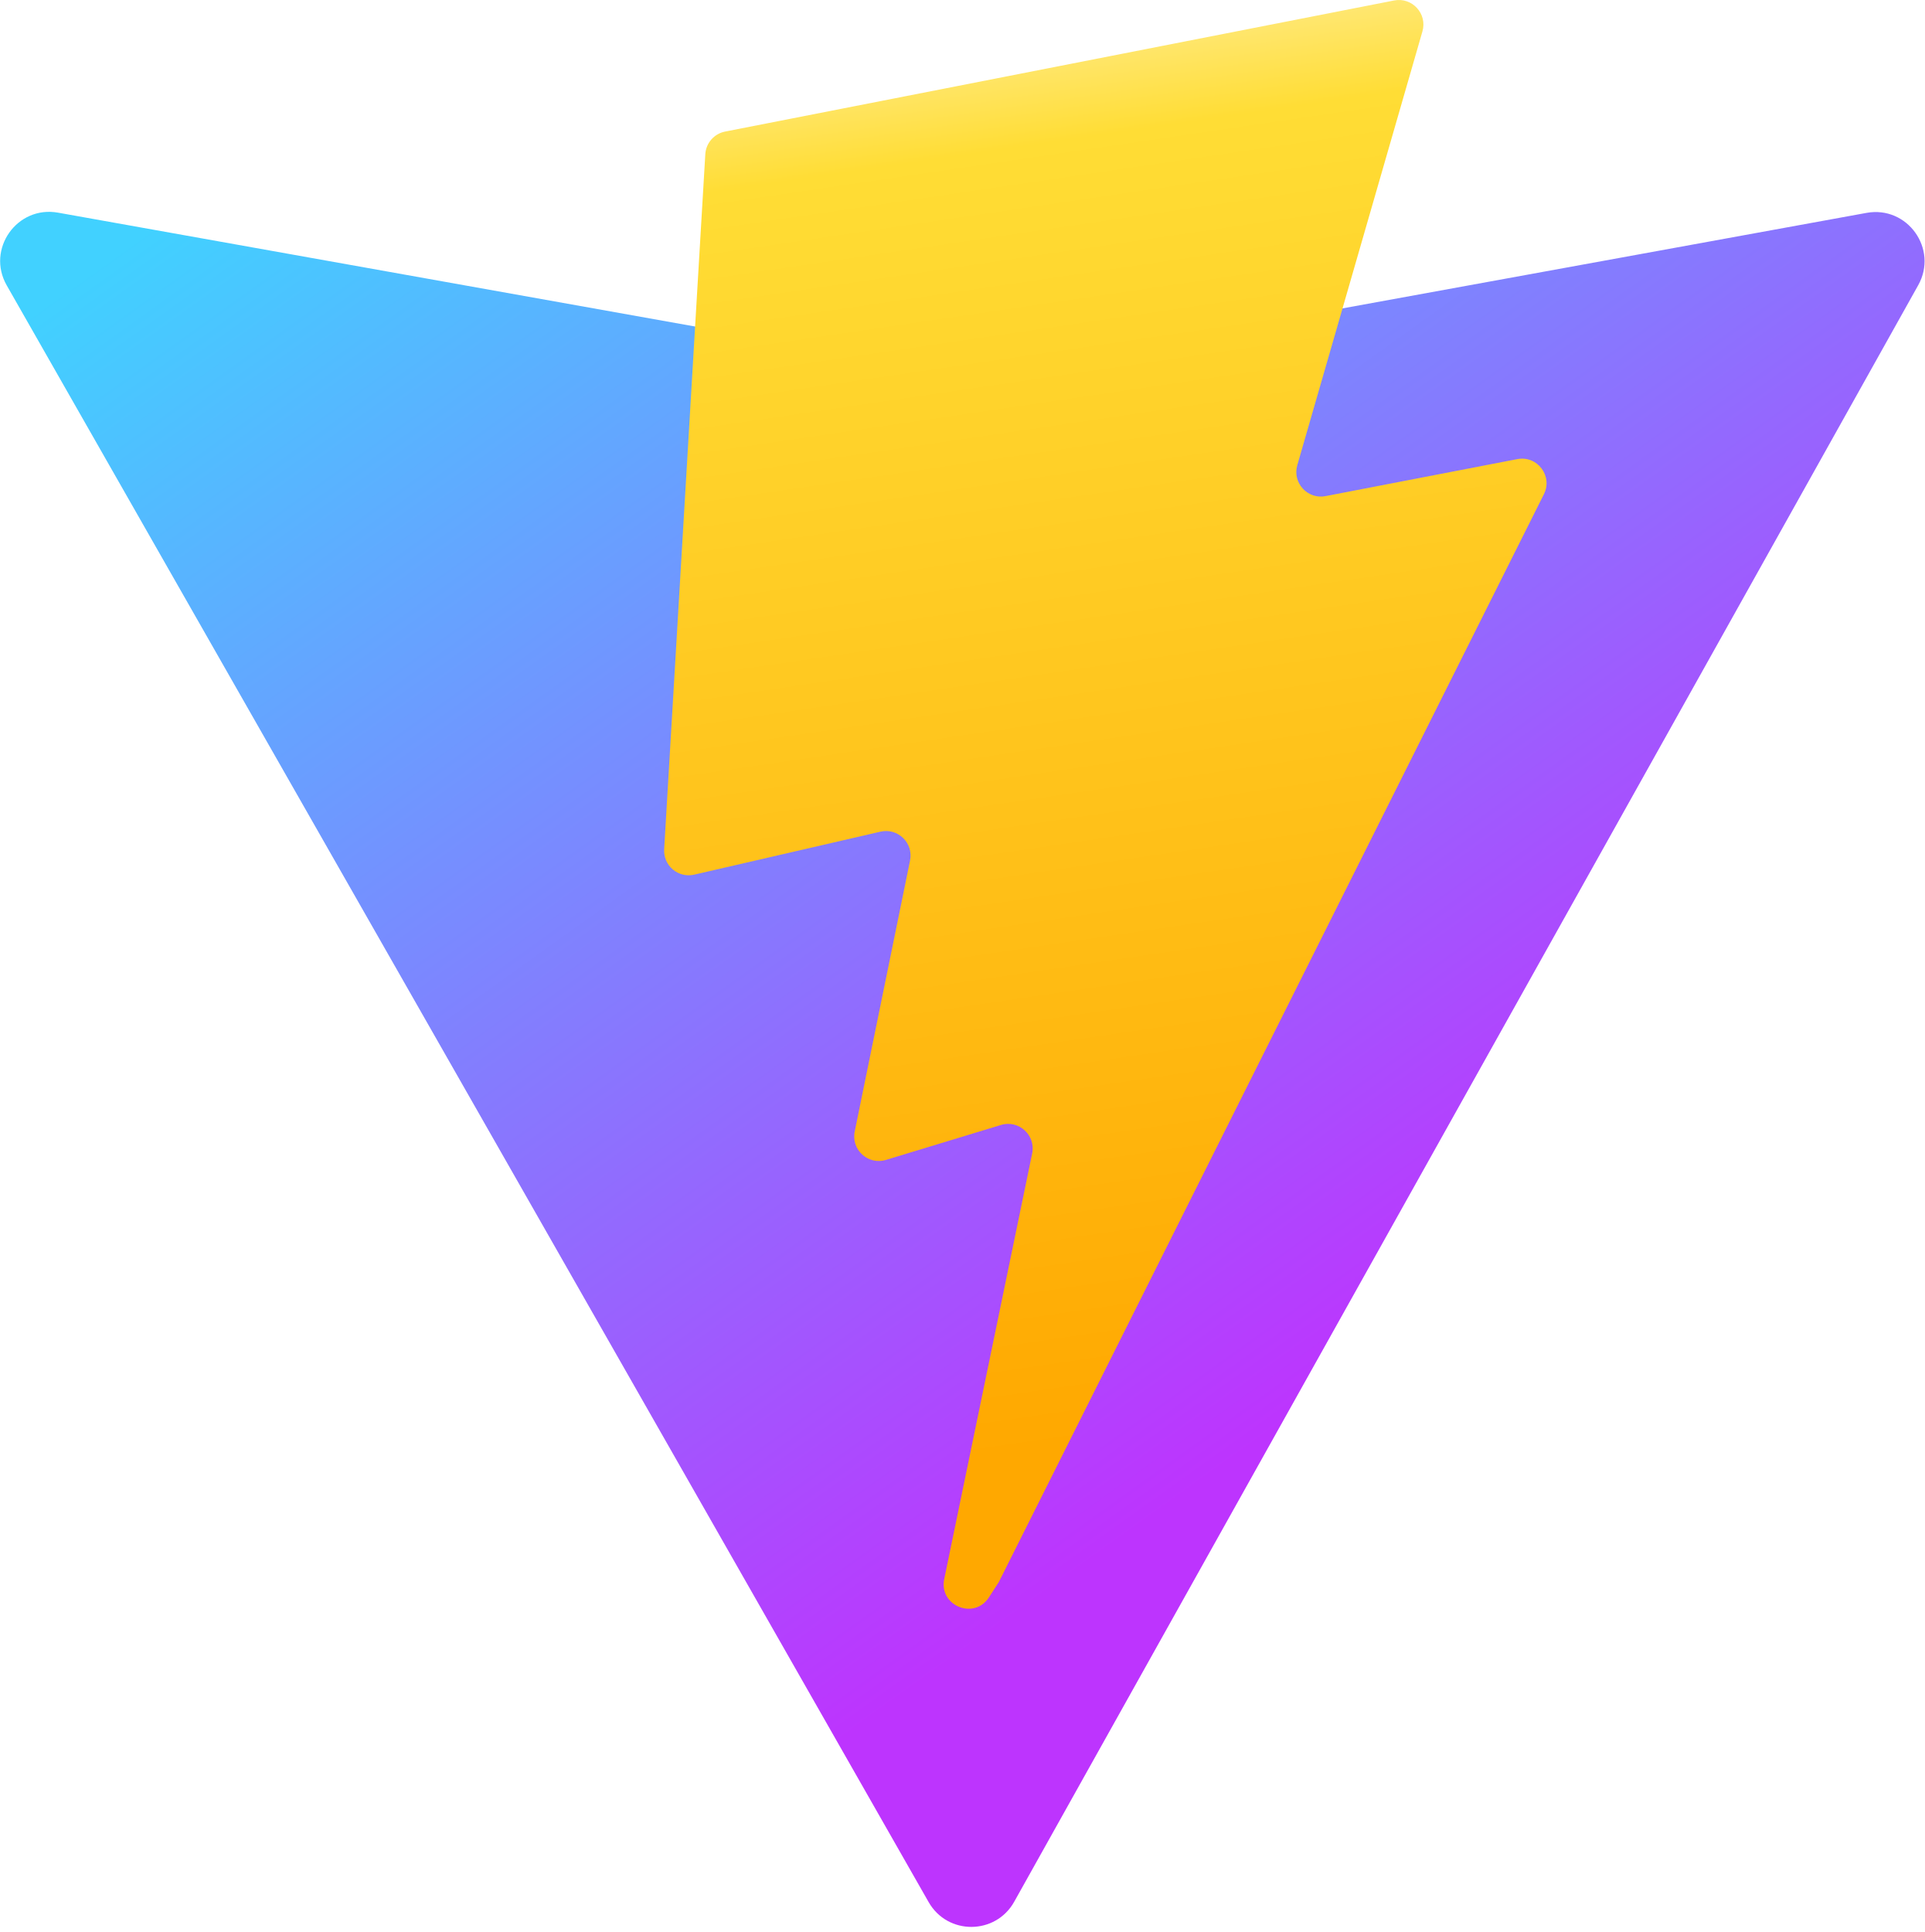
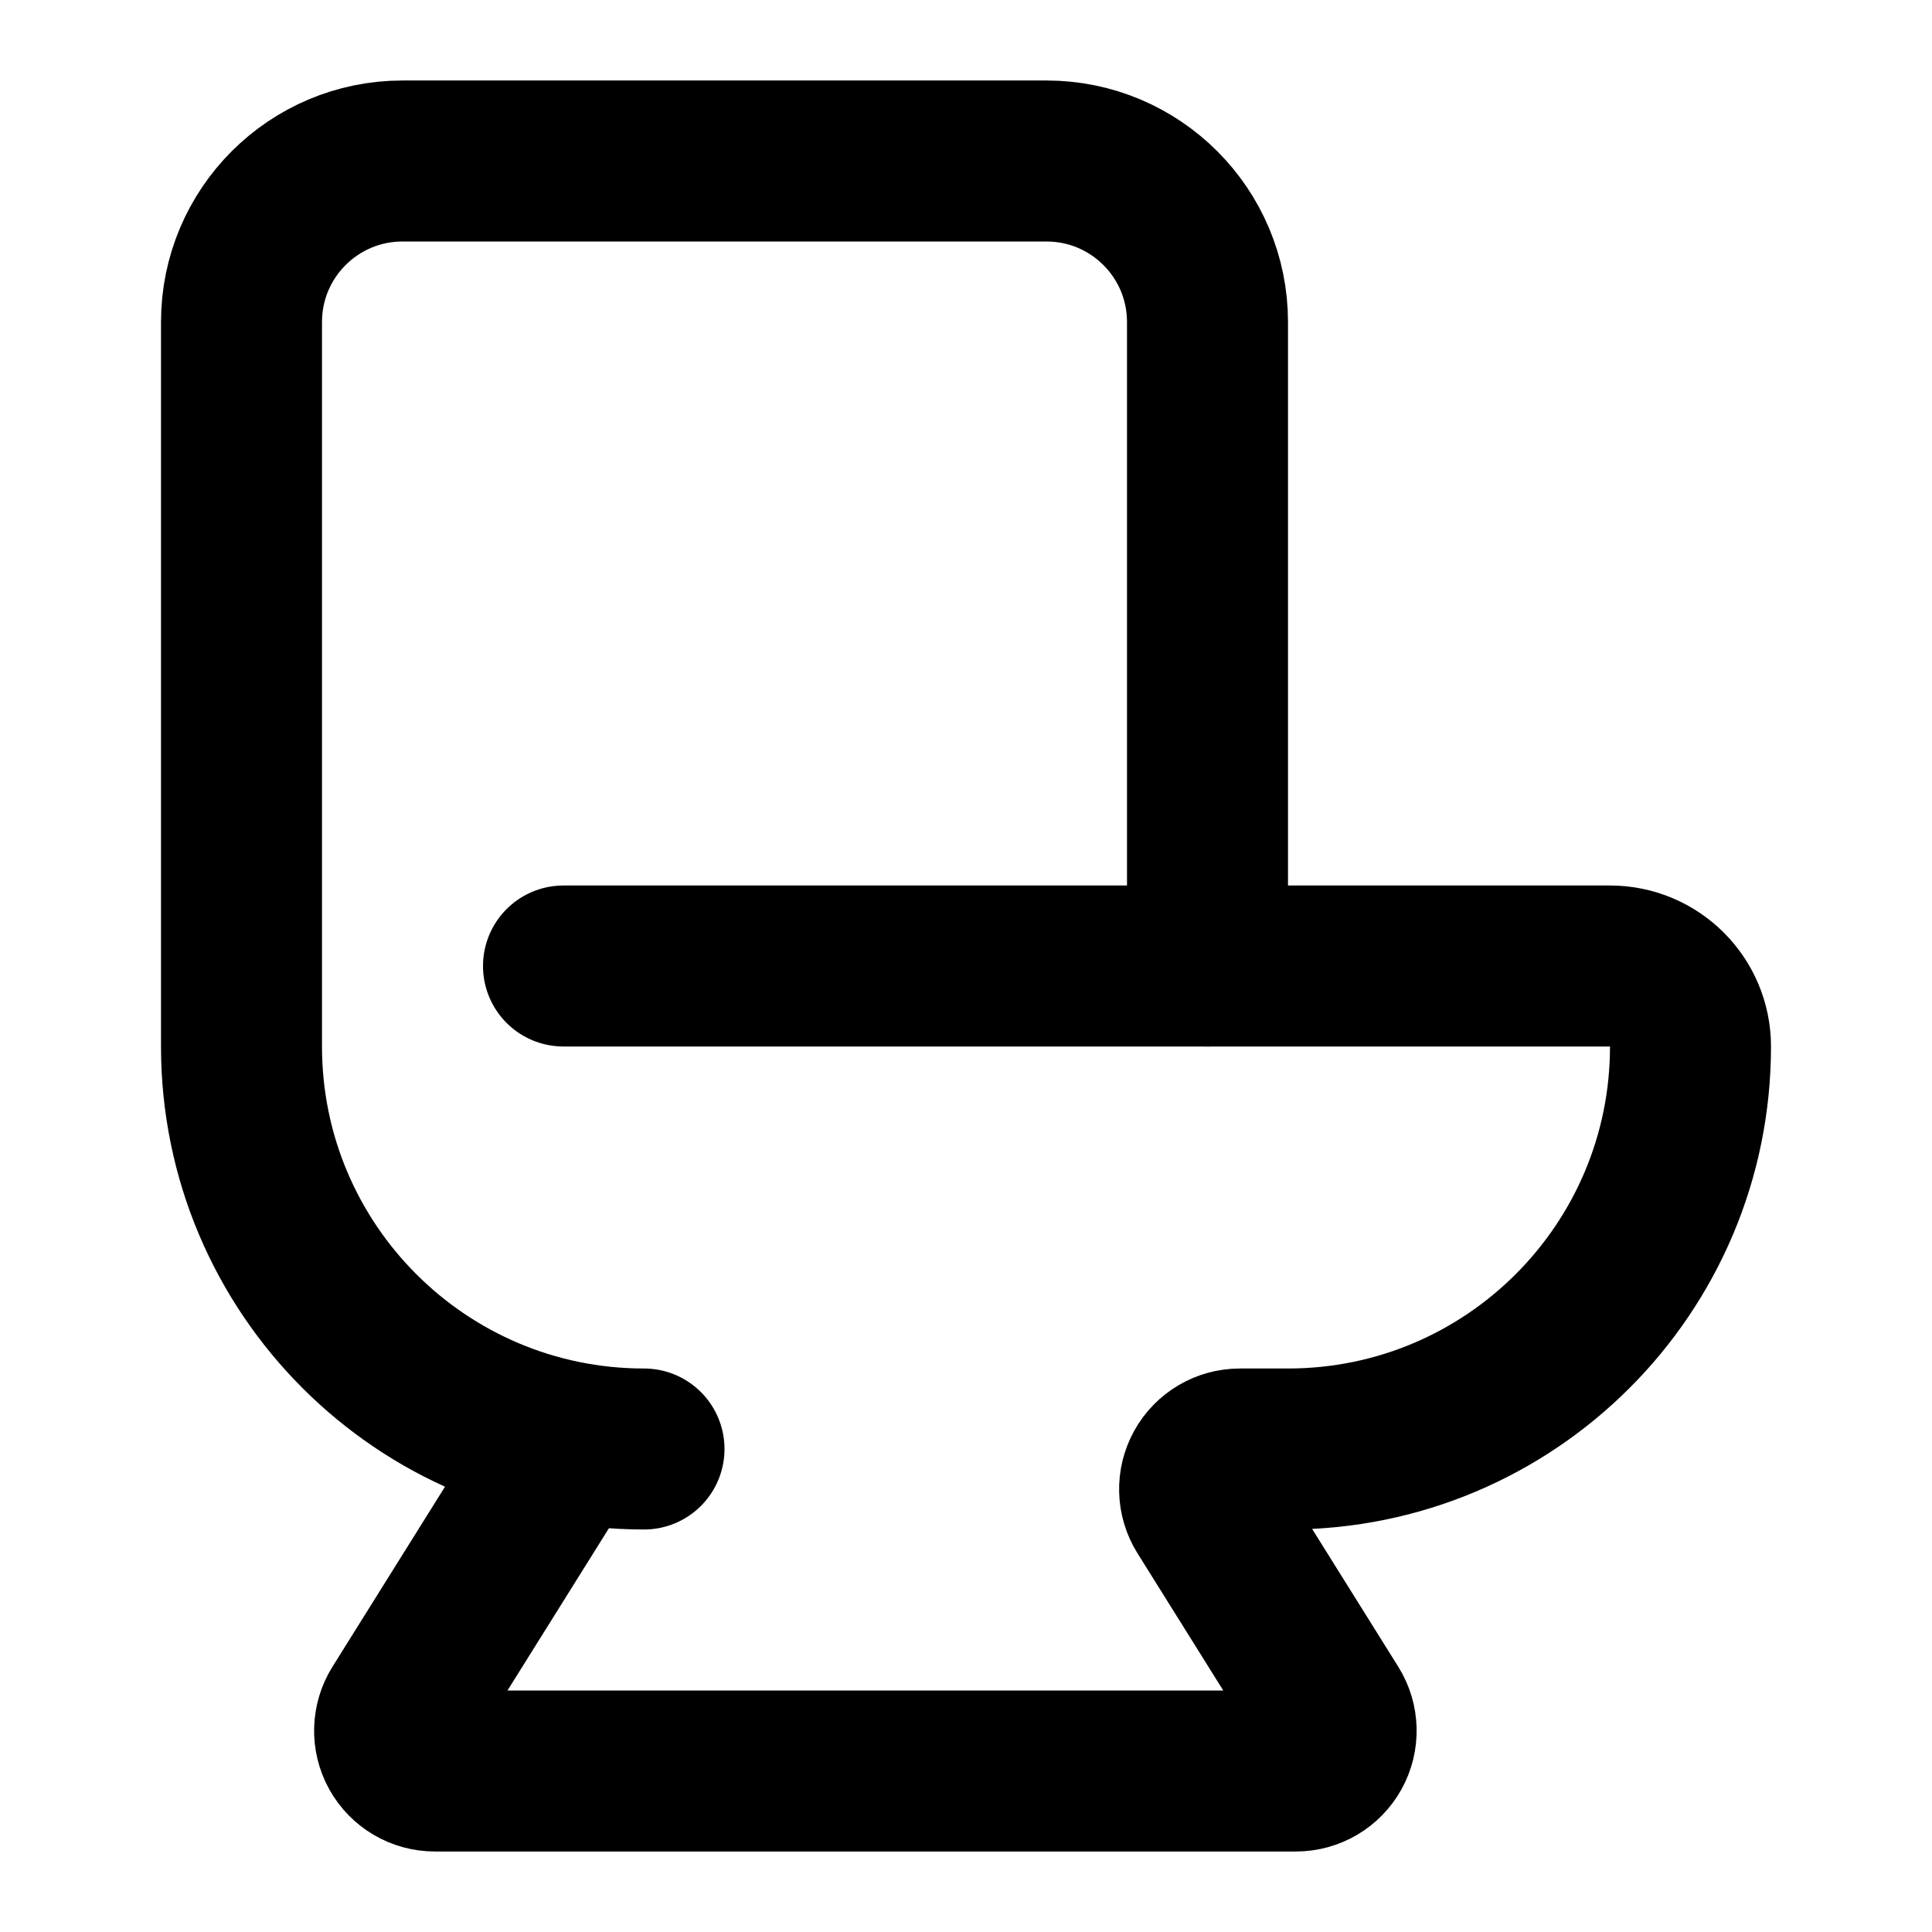
- <svg xmlns="http://www.w3.org/2000/svg" aria-hidden="true" role="img" class="iconify iconify--logos" width="31.88" height="32" preserveAspectRatio="xMidYMid meet" viewBox="0 0 256 257">
-   <defs>
-     <linearGradient id="IconifyId1813088fe1fbc01fb466" x1="-.828%" x2="57.636%" y1="7.652%" y2="78.411%">
-       <stop offset="0%" stop-color="#41D1FF" />
-       <stop offset="100%" stop-color="#BD34FE" />
-     </linearGradient>
-     <linearGradient id="IconifyId1813088fe1fbc01fb467" x1="43.376%" x2="50.316%" y1="2.242%" y2="89.03%">
-       <stop offset="0%" stop-color="#FFEA83" />
-       <stop offset="8.333%" stop-color="#FFDD35" />
-       <stop offset="100%" stop-color="#FFA800" />
-     </linearGradient>
-   </defs>
-   <path fill="url(#IconifyId1813088fe1fbc01fb466)" d="M255.153 37.938L134.897 252.976c-2.483 4.44-8.862 4.466-11.382.048L.875 37.958c-2.746-4.814 1.371-10.646 6.827-9.67l120.385 21.517a6.537 6.537 0 0 0 2.322-.004l117.867-21.483c5.438-.991 9.574 4.796 6.877 9.62Z" />
-   <path fill="url(#IconifyId1813088fe1fbc01fb467)" d="M185.432.063L96.44 17.501a3.268 3.268 0 0 0-2.634 3.014l-5.474 92.456a3.268 3.268 0 0 0 3.997 3.378l24.777-5.718c2.318-.535 4.413 1.507 3.936 3.838l-7.361 36.047c-.495 2.426 1.782 4.5 4.151 3.78l15.304-4.649c2.372-.72 4.652 1.36 4.15 3.788l-11.698 56.621c-.732 3.542 3.979 5.473 5.943 2.437l1.313-2.028l72.516-144.72c1.215-2.423-.88-5.186-3.54-4.672l-25.505 4.922c-2.396.462-4.435-1.77-3.759-4.114l16.646-57.705c.677-2.35-1.37-4.583-3.769-4.113Z" />
+ <svg xmlns="http://www.w3.org/2000/svg" width="24" height="24" viewBox="0 0 24 24" fill="none" stroke="black" stroke-width="2" stroke-linecap="round" stroke-linejoin="round" class="lucide lucide-toilet">
+   <path d="M7 12h13a1 1 0 0 1 1 1 5 5 0 0 1-5 5h-.598a.5.5 0 0 0-.424.765l1.544 2.47a.5.5 0 0 1-.424.765H5.402a.5.5 0 0 1-.424-.765L7 18" />
+   <path d="M8 18a5 5 0 0 1-5-5V4a2 2 0 0 1 2-2h8a2 2 0 0 1 2 2v8" />
</svg>
